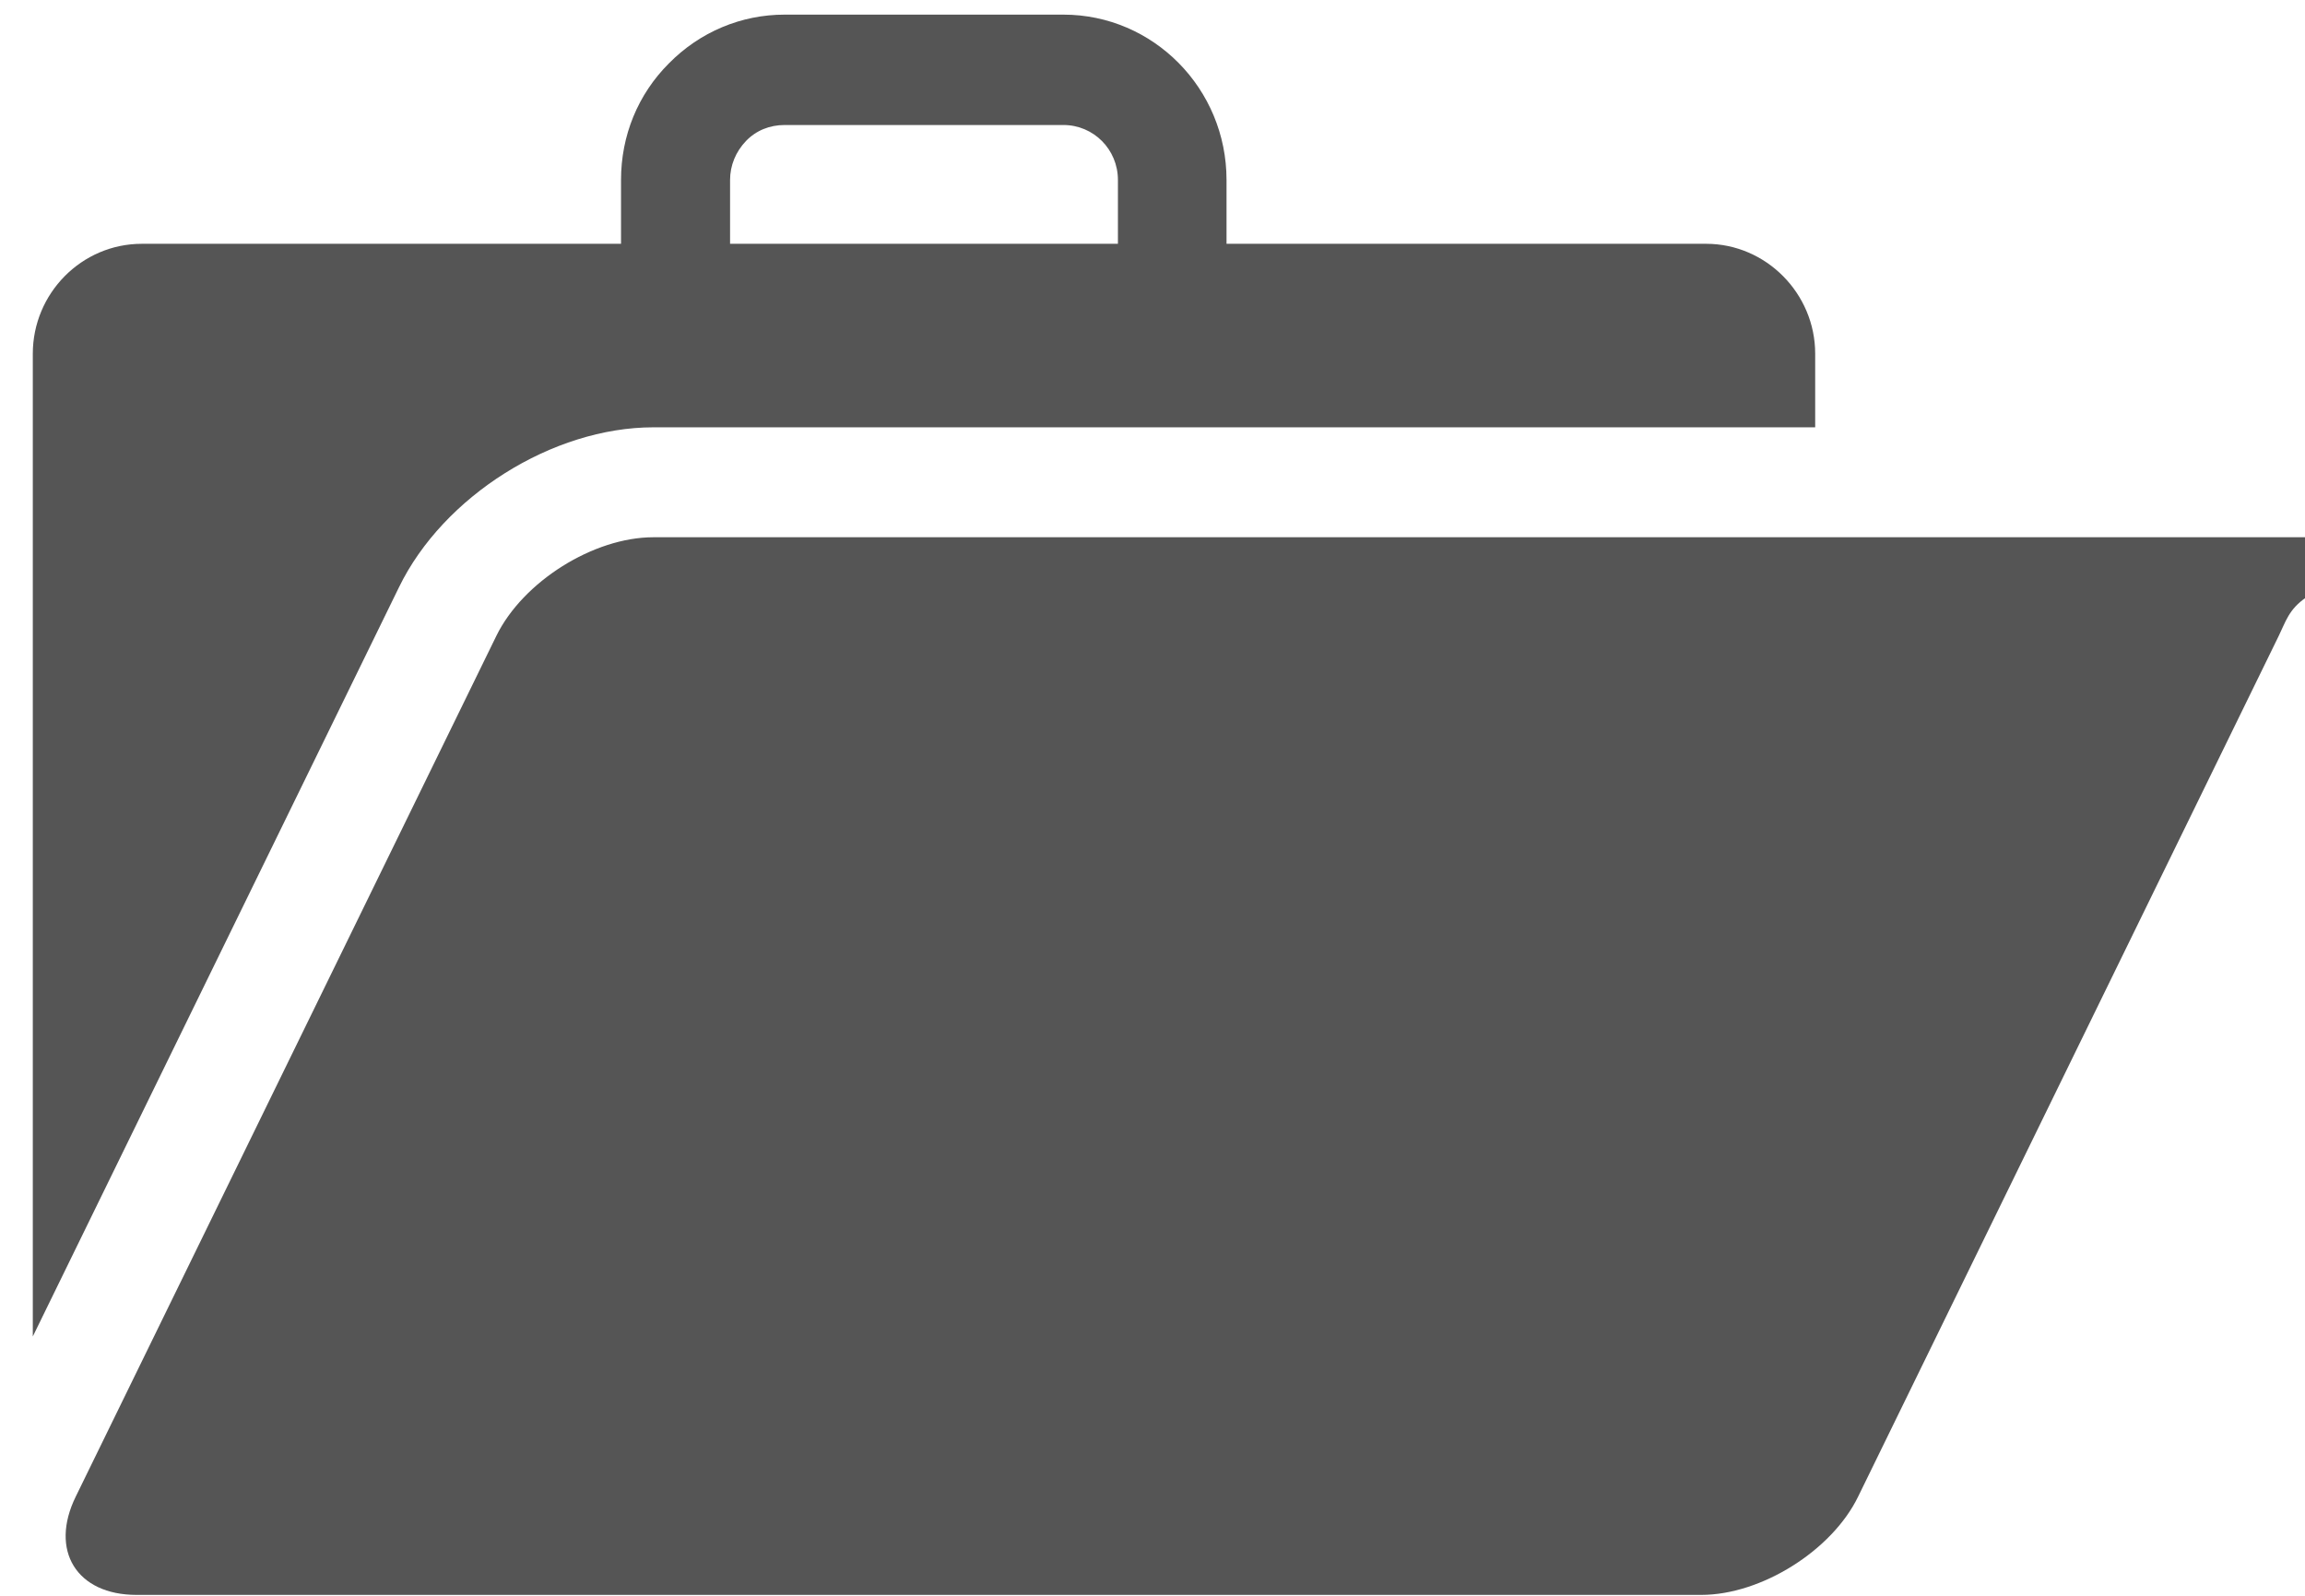
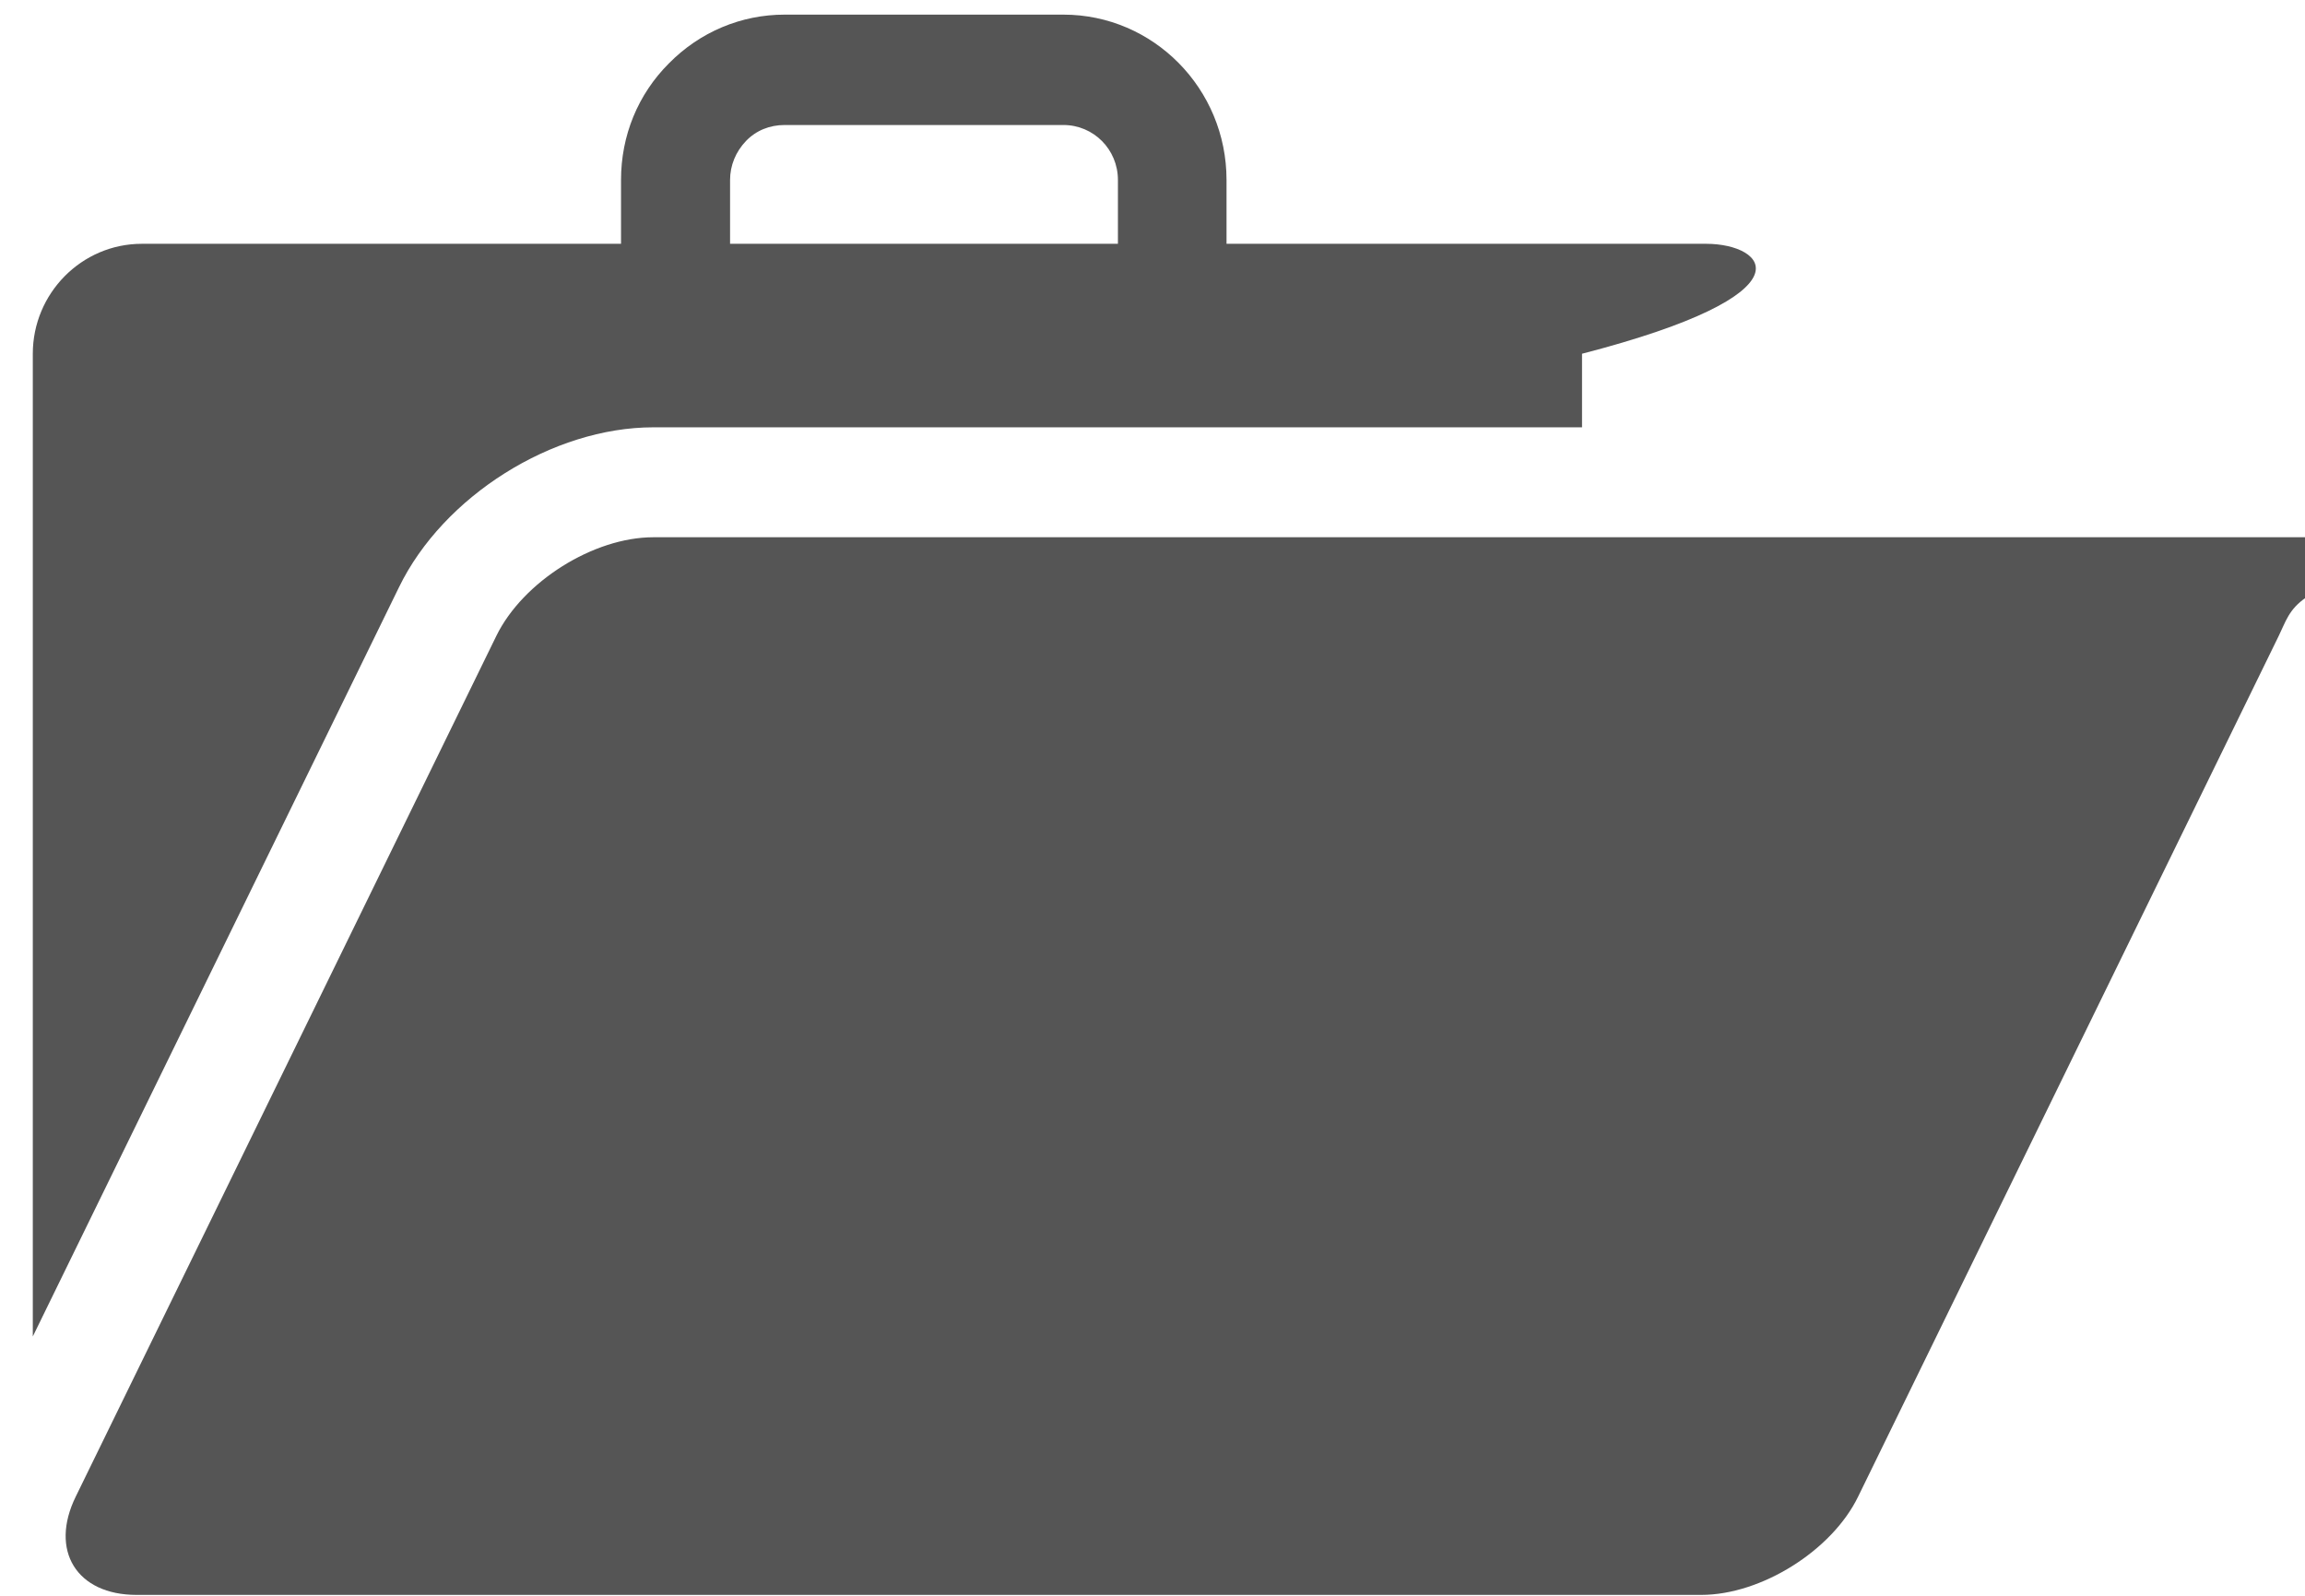
<svg xmlns="http://www.w3.org/2000/svg" width="52" height="36" viewBox="0 0 52 36" fill="none">
-   <path d="M9 13.25C10 11.19 12.47 9.64 14.74 9.64H40.95V7.98C40.95 6.62 39.84 5.5 38.49 5.5H27.67V4.06C27.67 2 26.02 0.33 23.99 0.33H17.7C16.72 0.33 15.79 0.72 15.09 1.43C14.39 2.13 14.01 3.06 14.01 4.06V5.5H3.2C1.84 5.5 0.74 6.62 0.74 7.98V30.15L9 13.25ZM16.47 4.06C16.47 3.73 16.6 3.42 16.83 3.18C17.06 2.94 17.37 2.82 17.7 2.82H23.99C24.67 2.82 25.22 3.37 25.22 4.06V5.5H16.47V4.06ZM41.92 33.76C41.33 34.98 39.73 35.98 38.38 35.98H3.08C1.73 35.98 1.11 34.98 1.71 33.76L11.2 14.34C11.8 13.12 13.39 12.12 14.74 12.12h60.04C51.39 12.12 52.01 13.12 51.41 14.34L41.92 33.76Z" fill="#555555" />
+   <path d="M9 13.25C10 11.19 12.47 9.64 14.74 9.64h20.95V7.98C40.95 6.62 39.84 5.5 38.49 5.5H27.67V4.06C27.67 2 26.02 0.33 23.99 0.33H17.7C16.72 0.33 15.79 0.72 15.09 1.43C14.39 2.13 14.01 3.06 14.01 4.06V5.5H3.2C1.84 5.5 0.74 6.62 0.74 7.98V30.15L9 13.25ZM16.47 4.06C16.47 3.73 16.6 3.42 16.83 3.18C17.06 2.94 17.37 2.82 17.7 2.82H23.99C24.67 2.82 25.22 3.37 25.22 4.06V5.5H16.47V4.06ZM41.92 33.76C41.33 34.98 39.73 35.98 38.38 35.98H3.08C1.73 35.98 1.11 34.98 1.71 33.76L11.2 14.34C11.8 13.12 13.39 12.12 14.74 12.12h60.04C51.39 12.12 52.01 13.12 51.41 14.34L41.92 33.76Z" fill="#555555" />
</svg>
